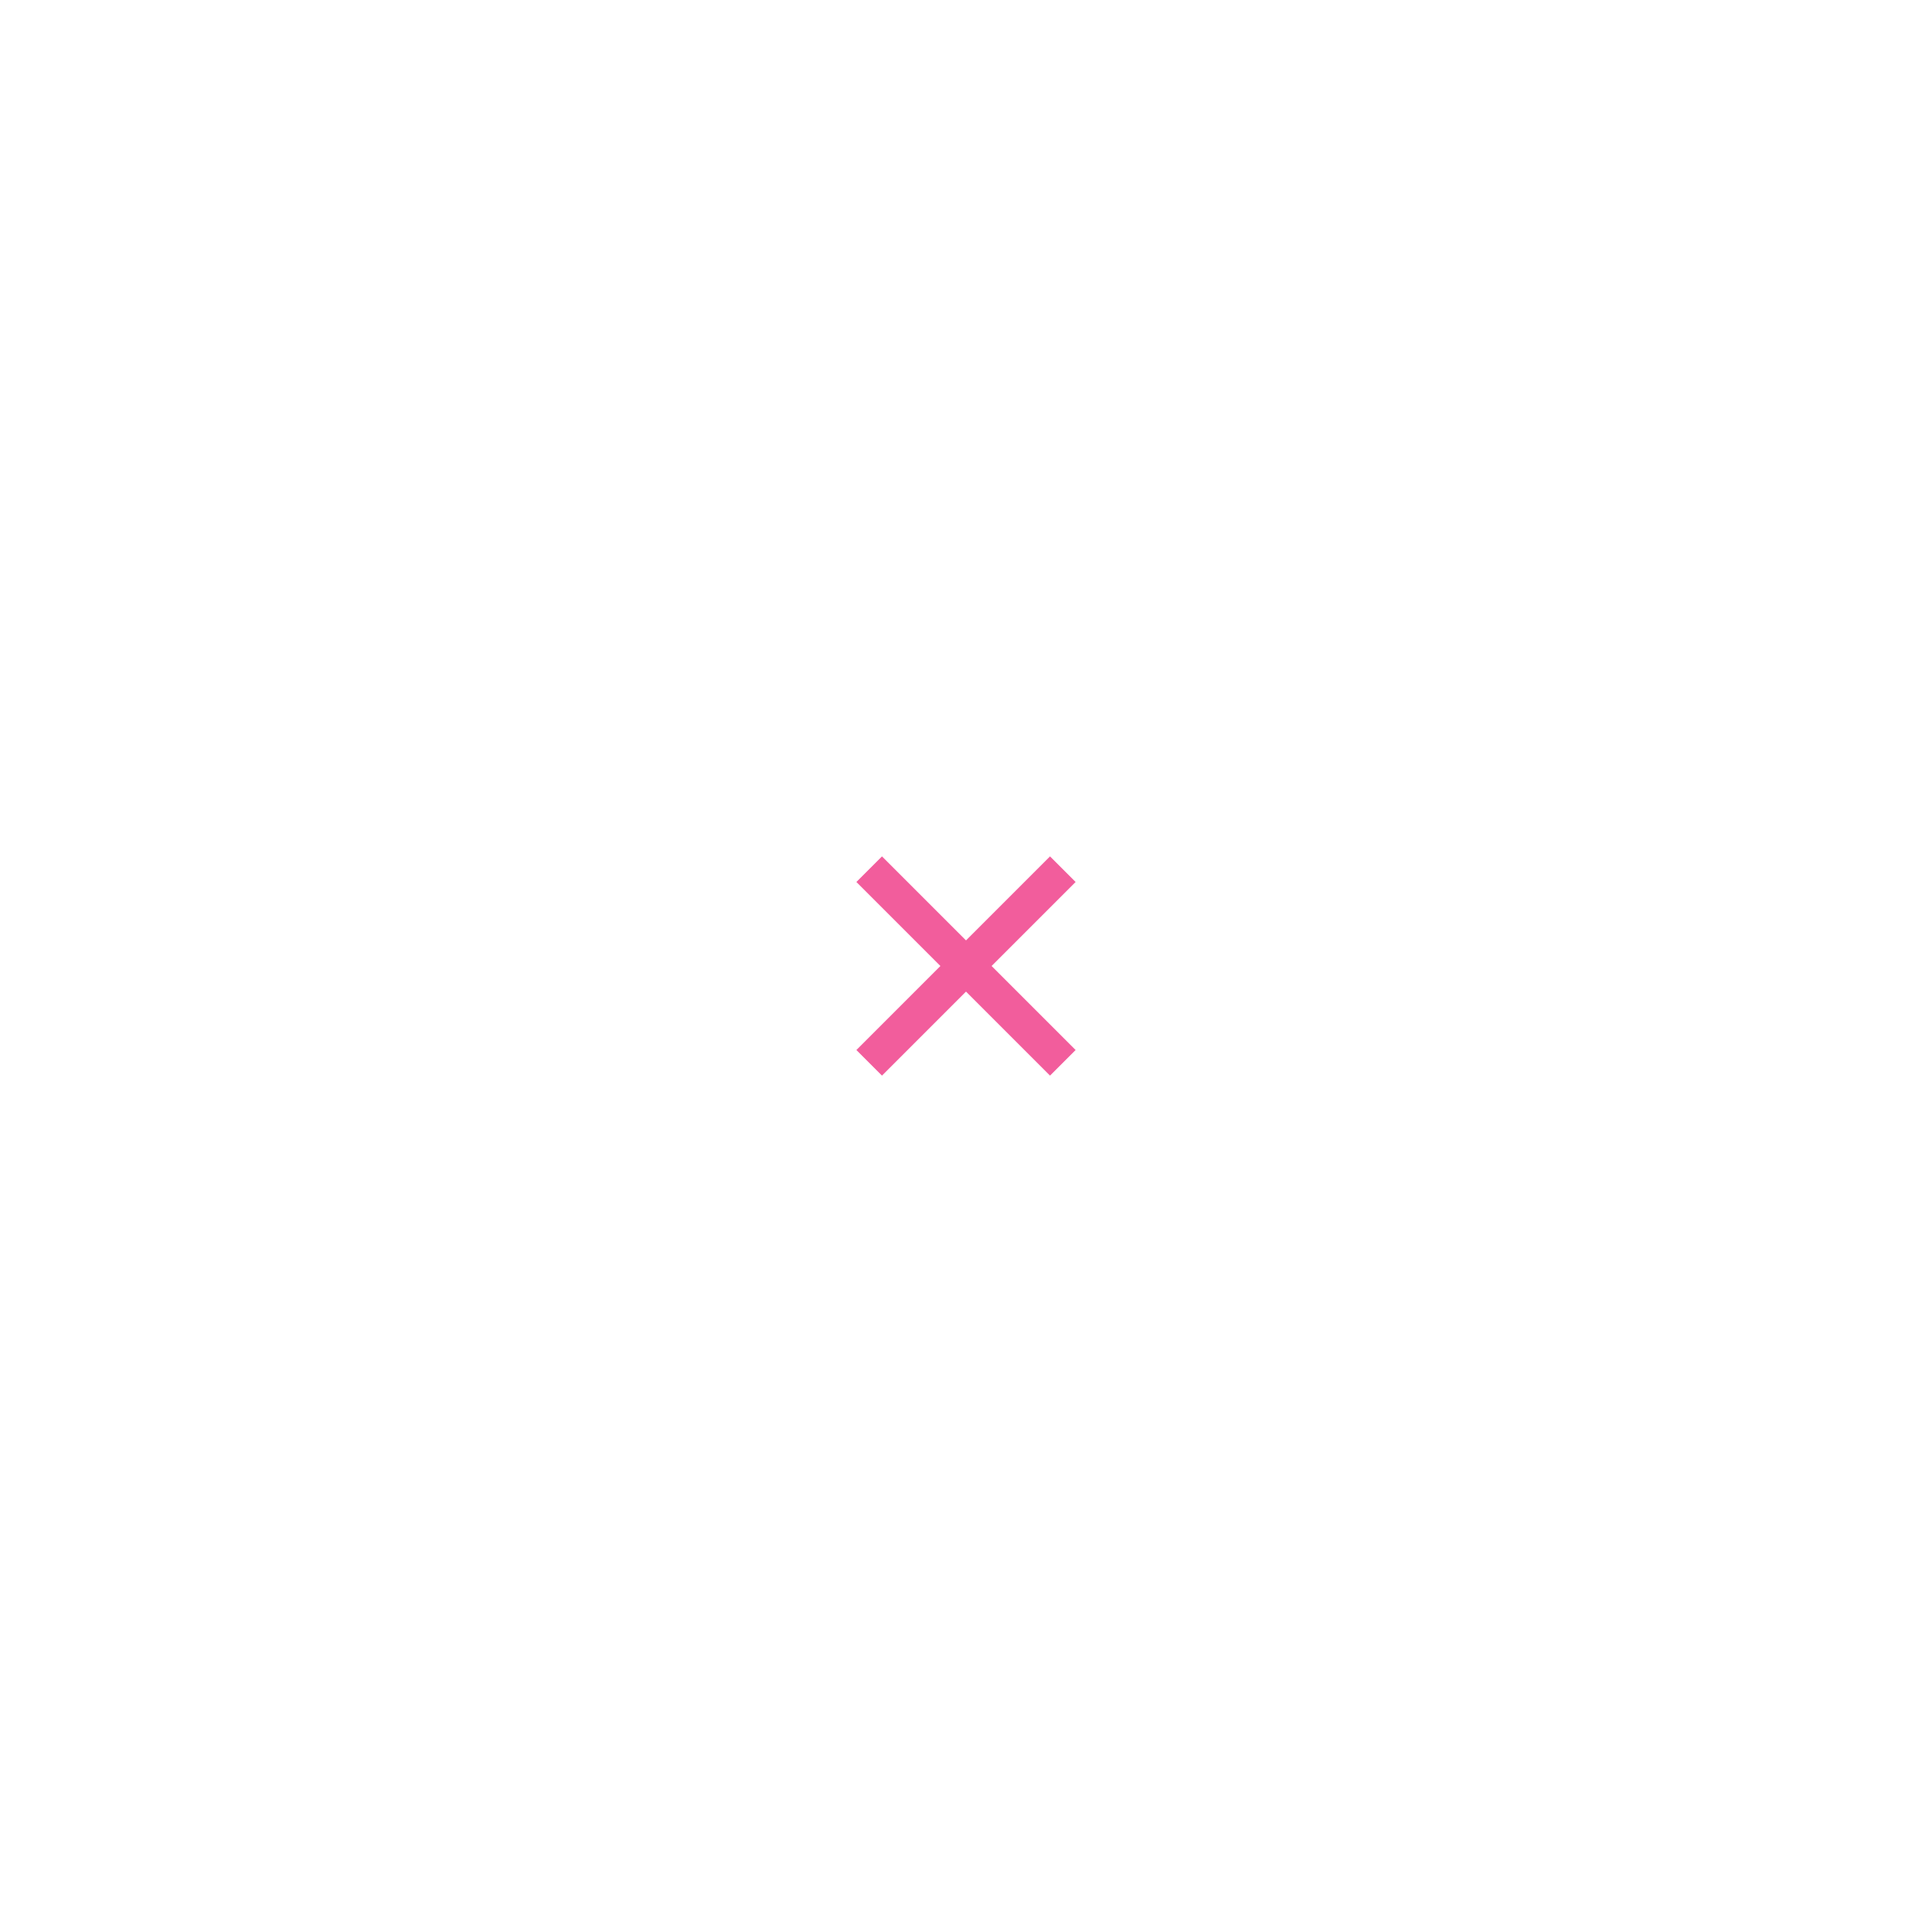
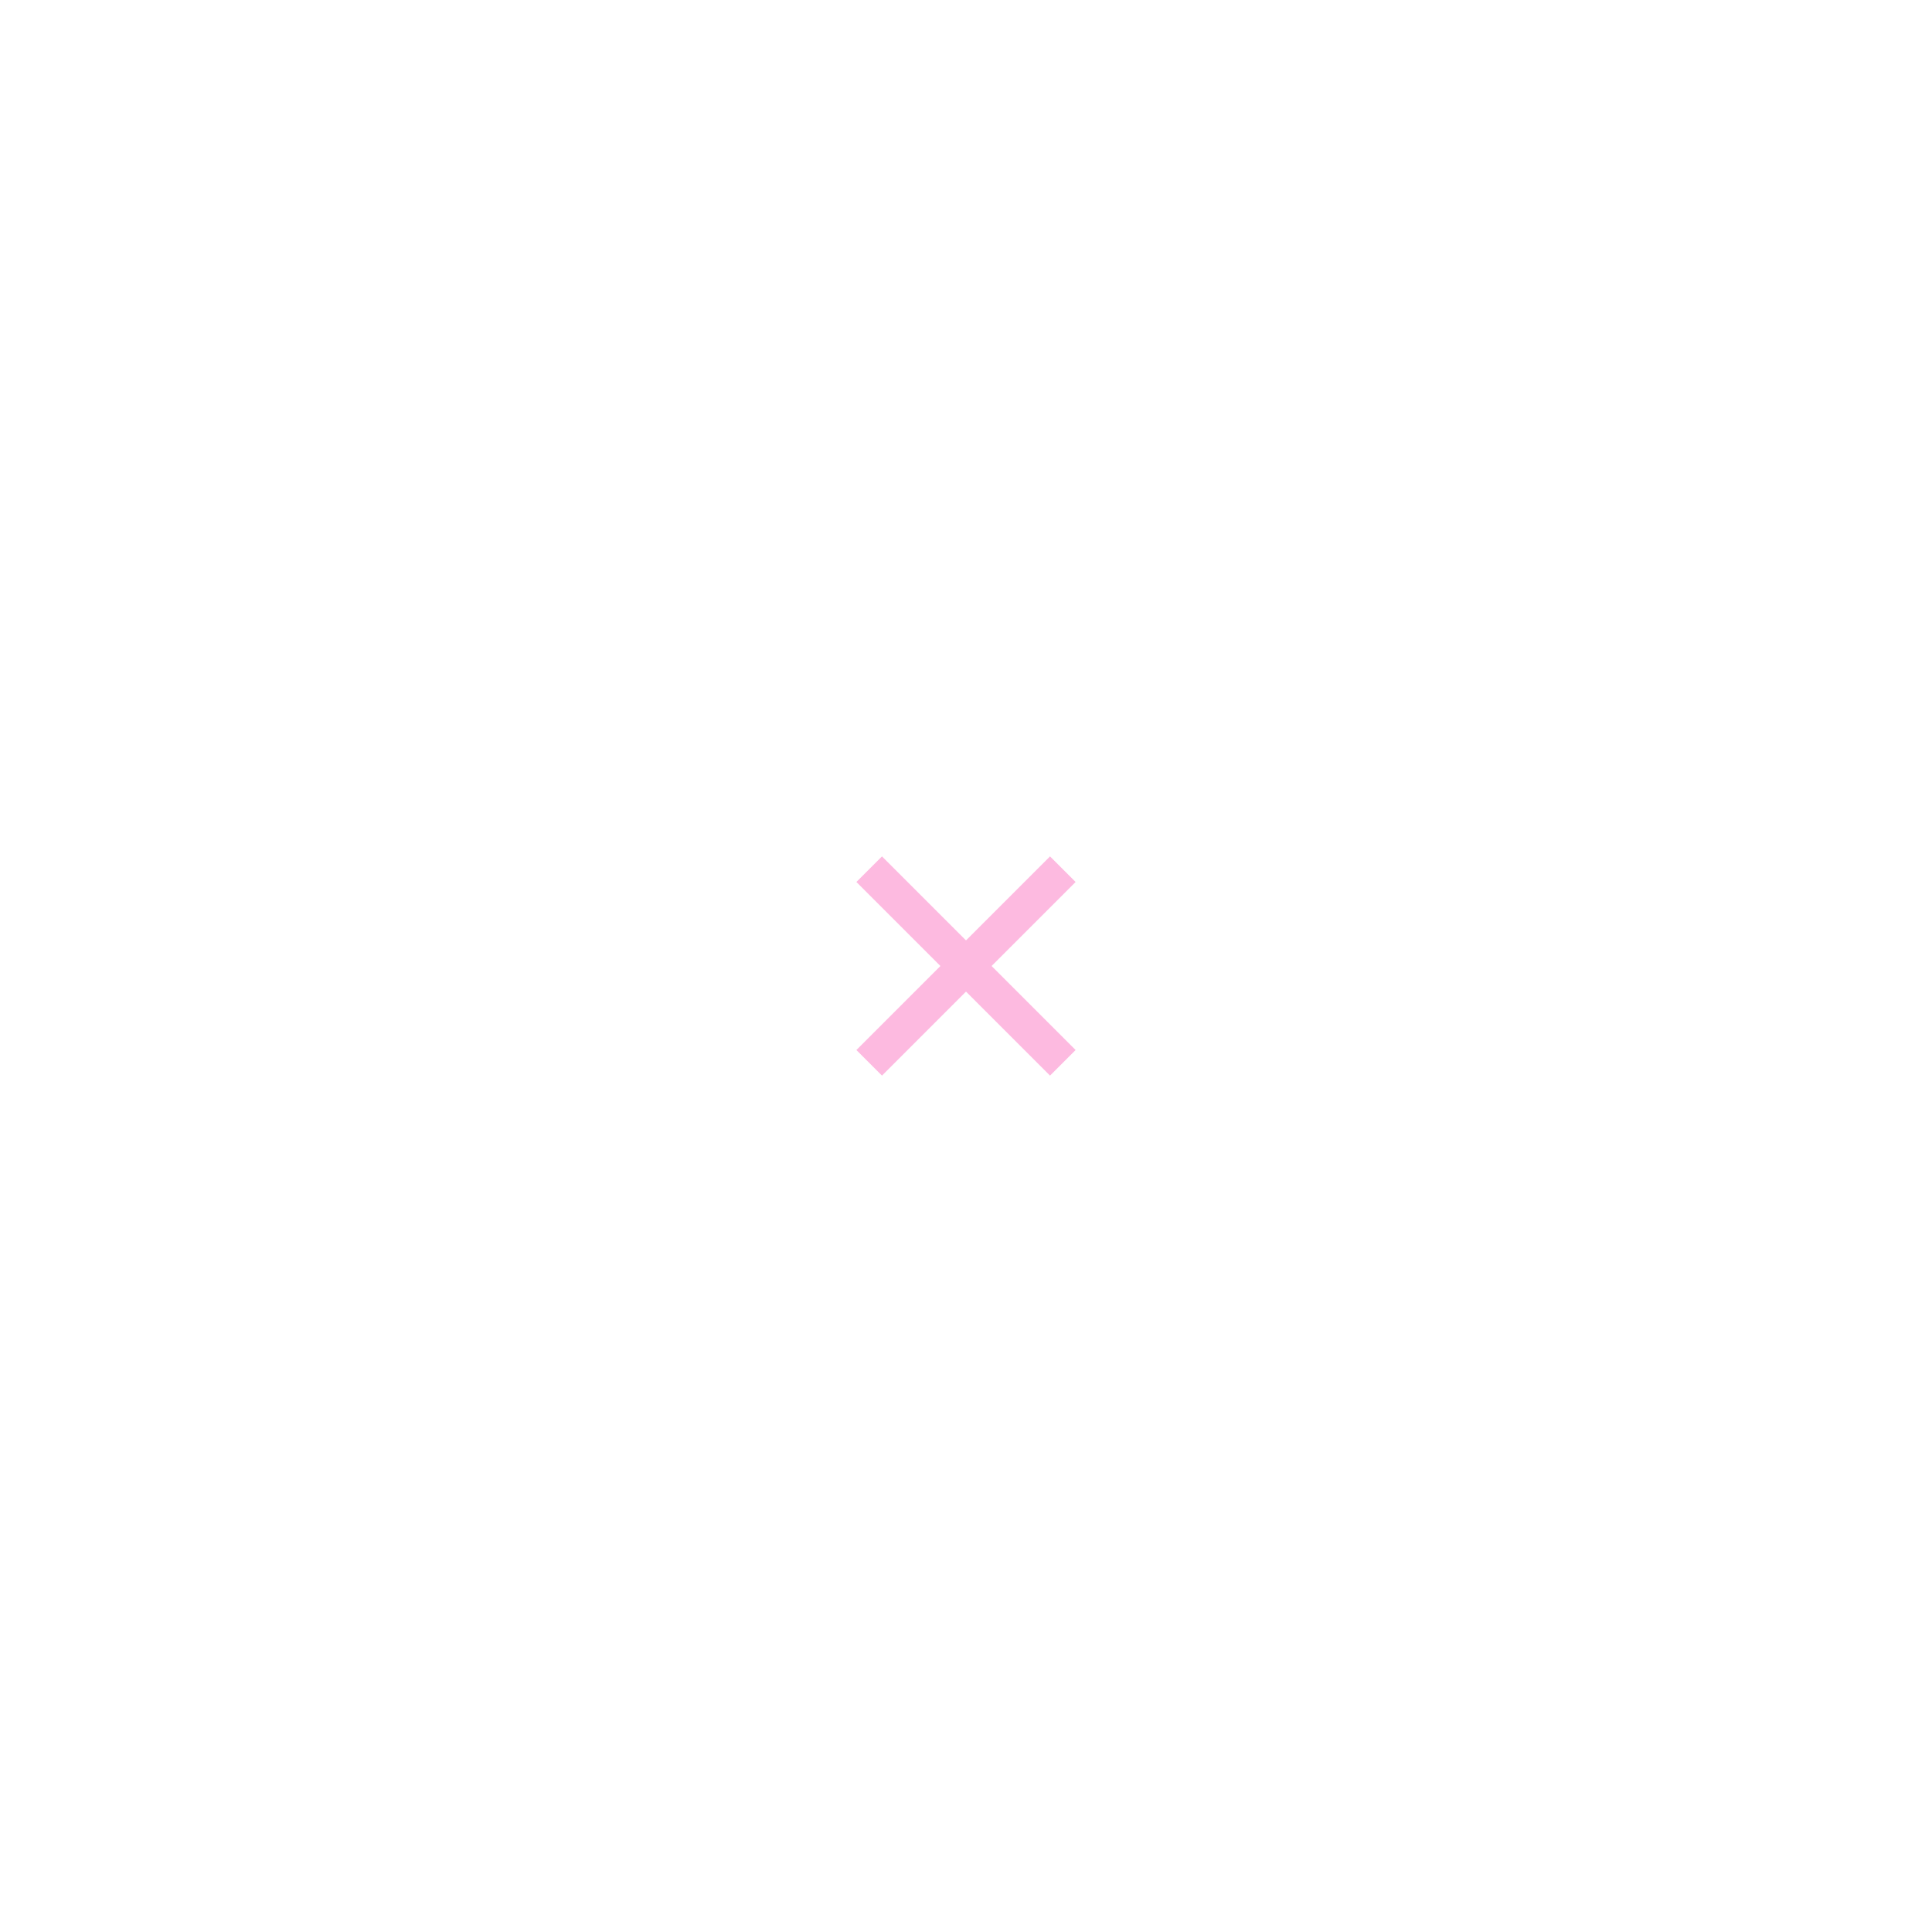
- <svg xmlns="http://www.w3.org/2000/svg" width="2732px" height="2732px" viewBox="0 0 2732 2732" version="1.1" style="background: #590D82;">
+ <svg xmlns="http://www.w3.org/2000/svg" width="2732px" height="2732px" viewBox="0 0 2732 2732" version="1.1" style="background: #B90056;">
  <defs />
  <g id="Page-1" stroke="none" stroke-width="1" fill="none" fill-rule="evenodd">
-     <g id="splash" fill-rule="nonzero" fill="#F25D9C">
+     <g id="splash" fill-rule="nonzero" fill="#FDBAE0">
      <path d="M1366,1329.796 L1247.204,1211 L1211,1247.204 L1329.796,1366 L1211,1484.796 L1247.204,1521 L1366,1402.204 L1484.796,1521 L1521,1484.796 L1402.204,1366 L1521,1247.204 L1484.796,1211 L1366,1329.796 Z" id="x" />
    </g>
  </g>
</svg>
